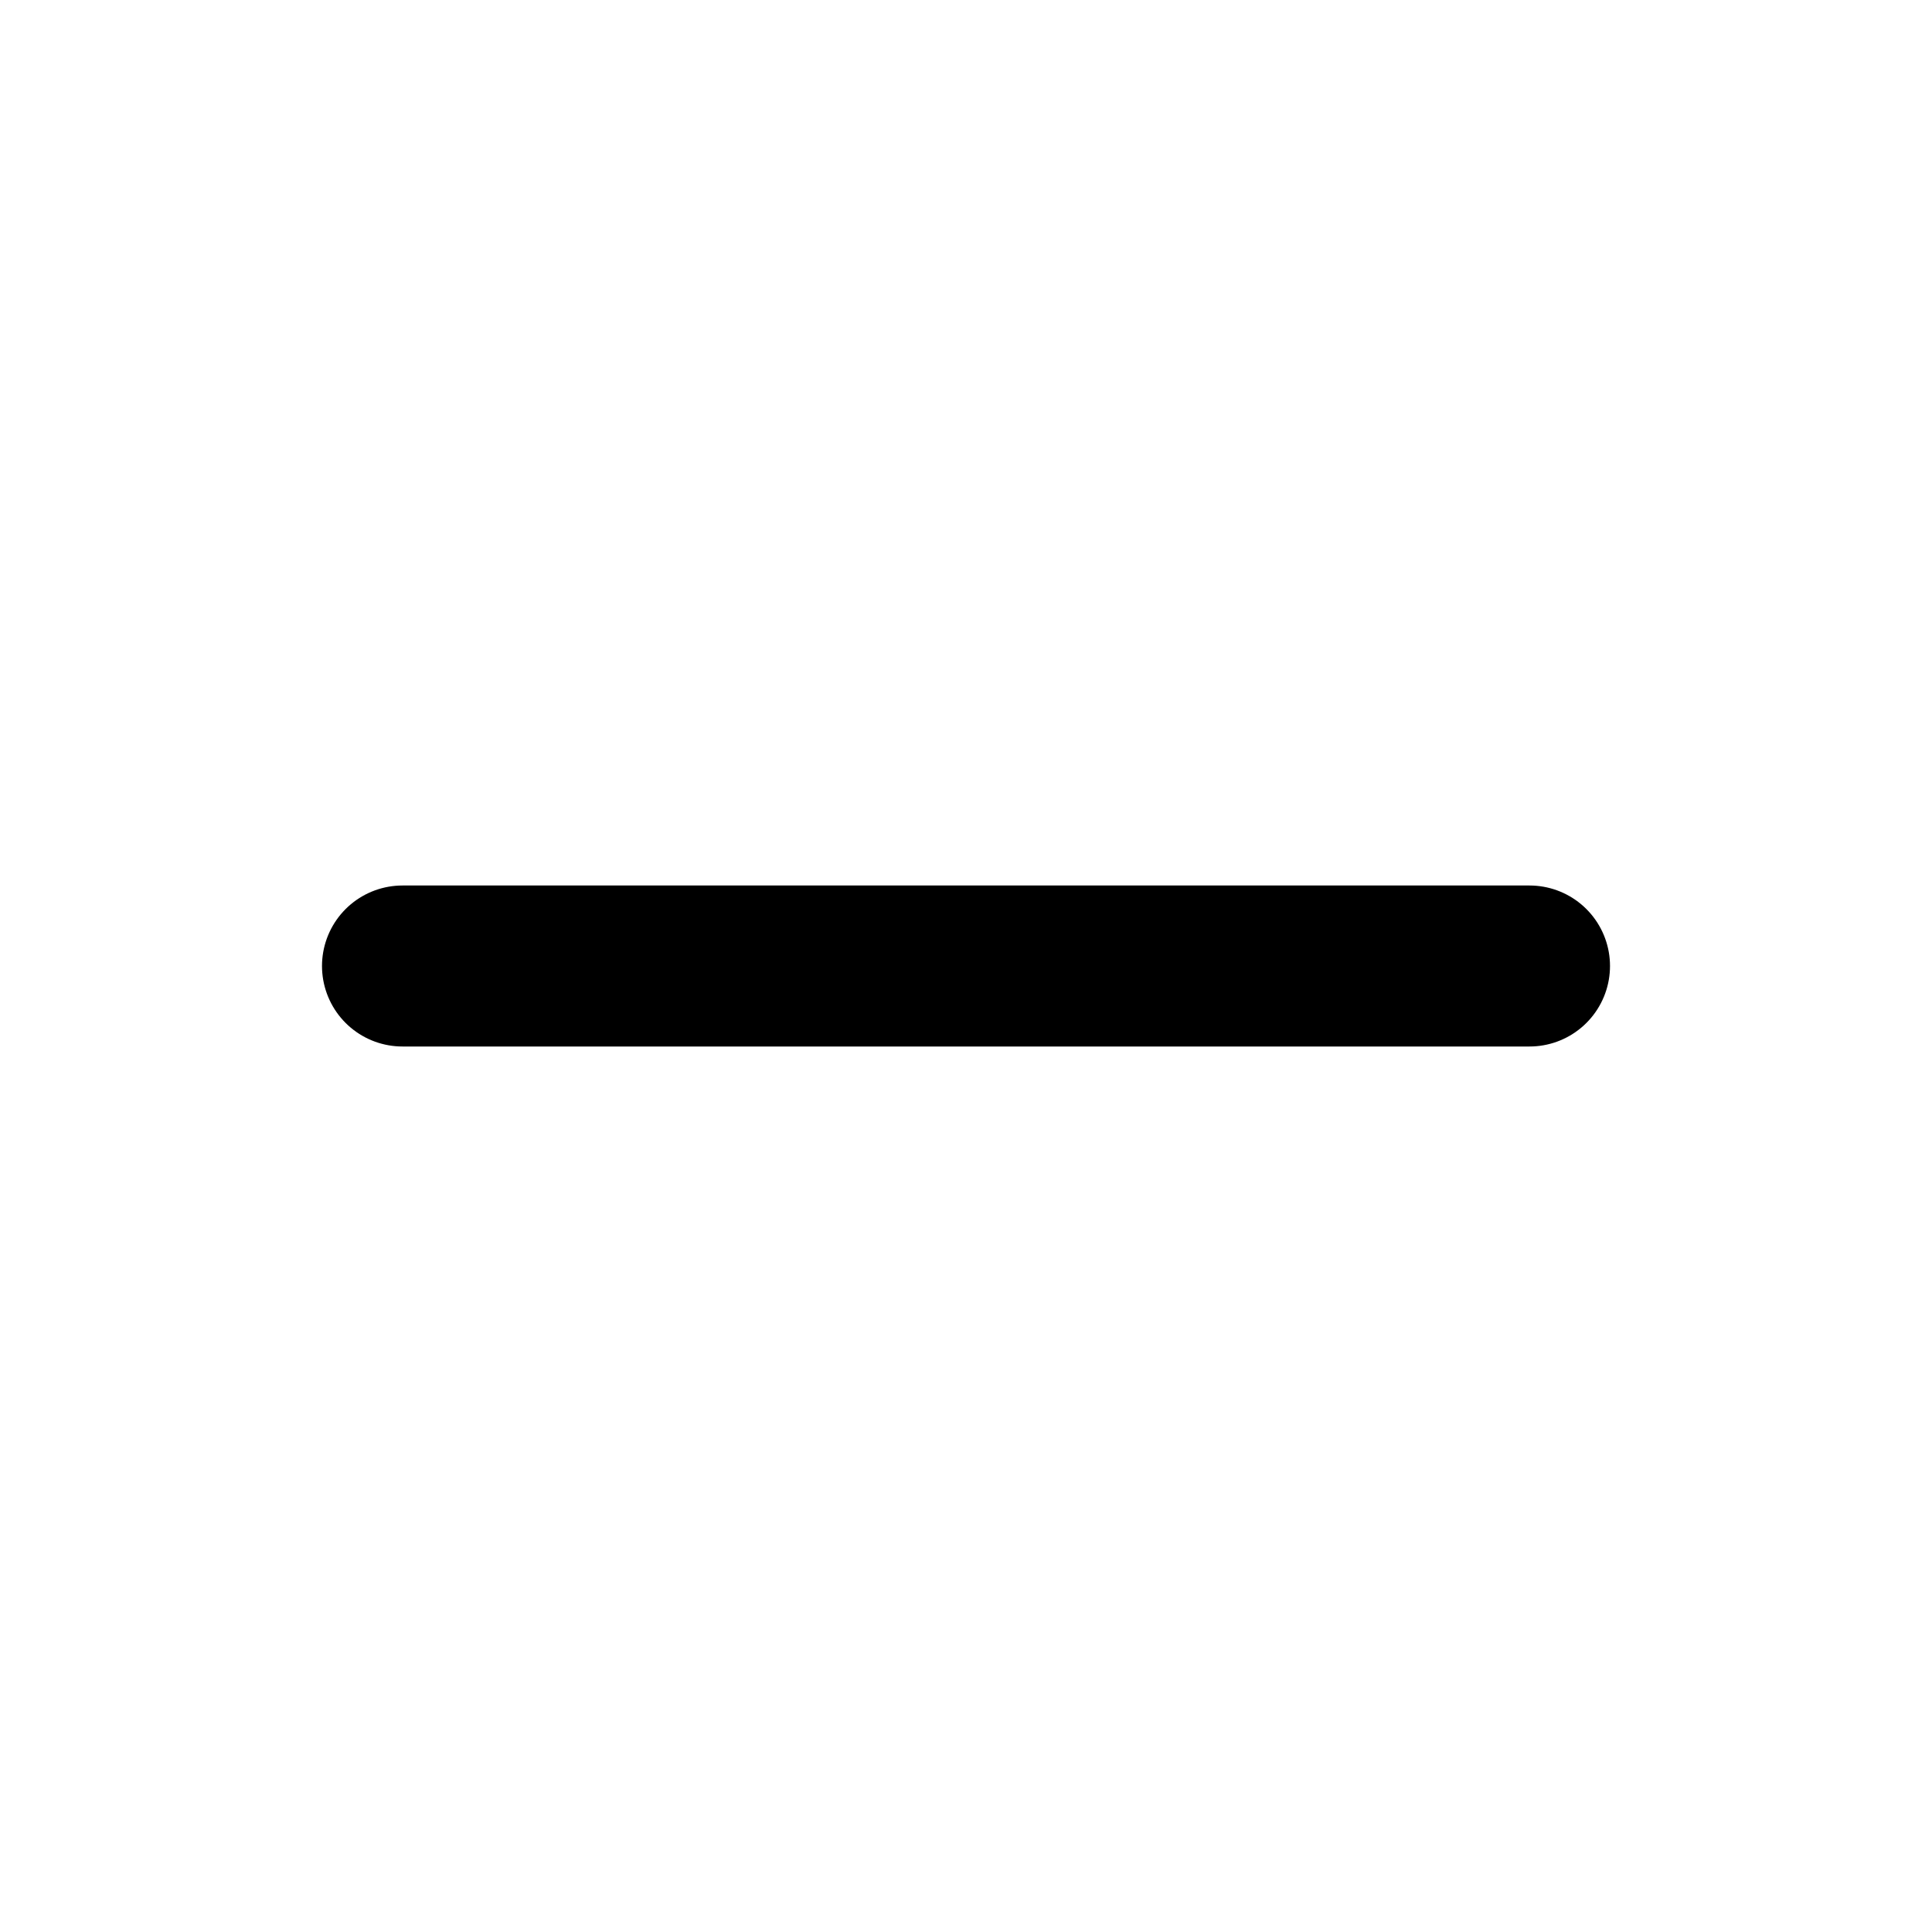
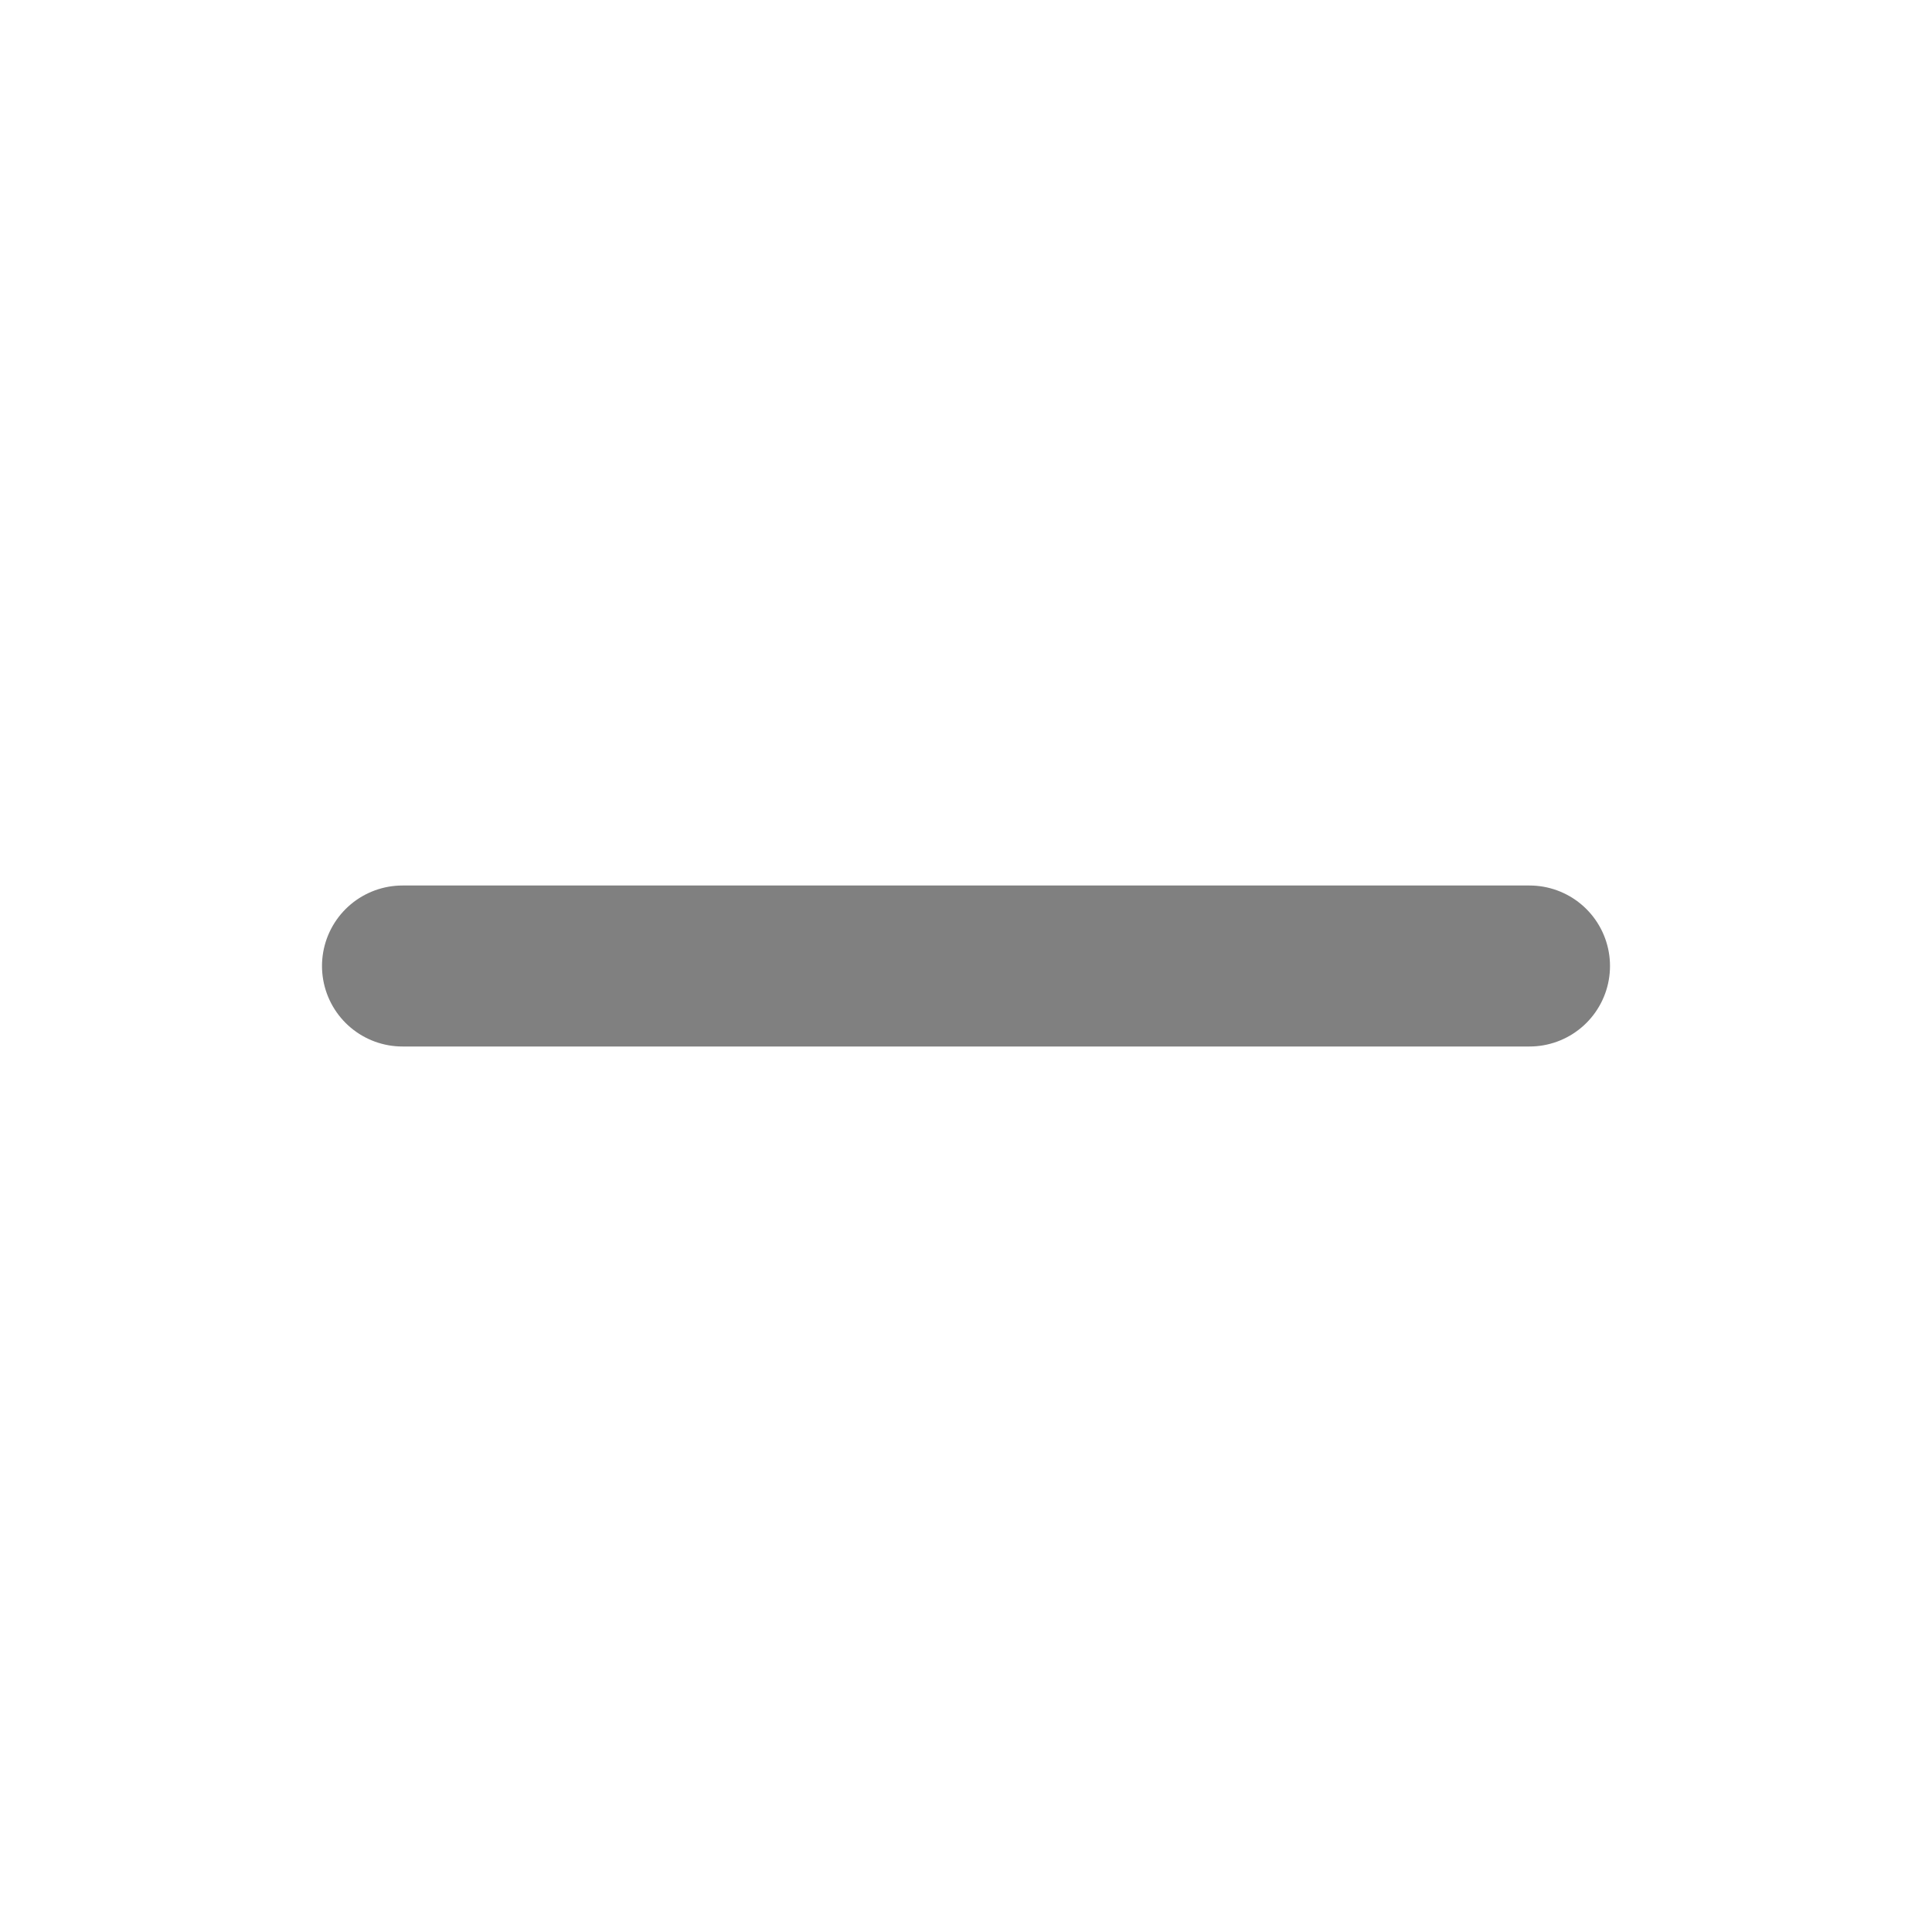
- <svg xmlns="http://www.w3.org/2000/svg" width="24" height="24" viewBox="0 0 24 24" fill="none" stroke="currentColor" stroke-width="2" stroke-linecap="round" stroke-linejoin="round" class="feather feather-minus">
+ <svg xmlns="http://www.w3.org/2000/svg" width="24" height="24" viewBox="0 0 24 24" fill="none" stroke="#808080" stroke-width="2" stroke-linecap="round" stroke-linejoin="round" class="feather feather-minus">
  <line x1="5" y1="12" x2="19" y2="12" />
</svg>
